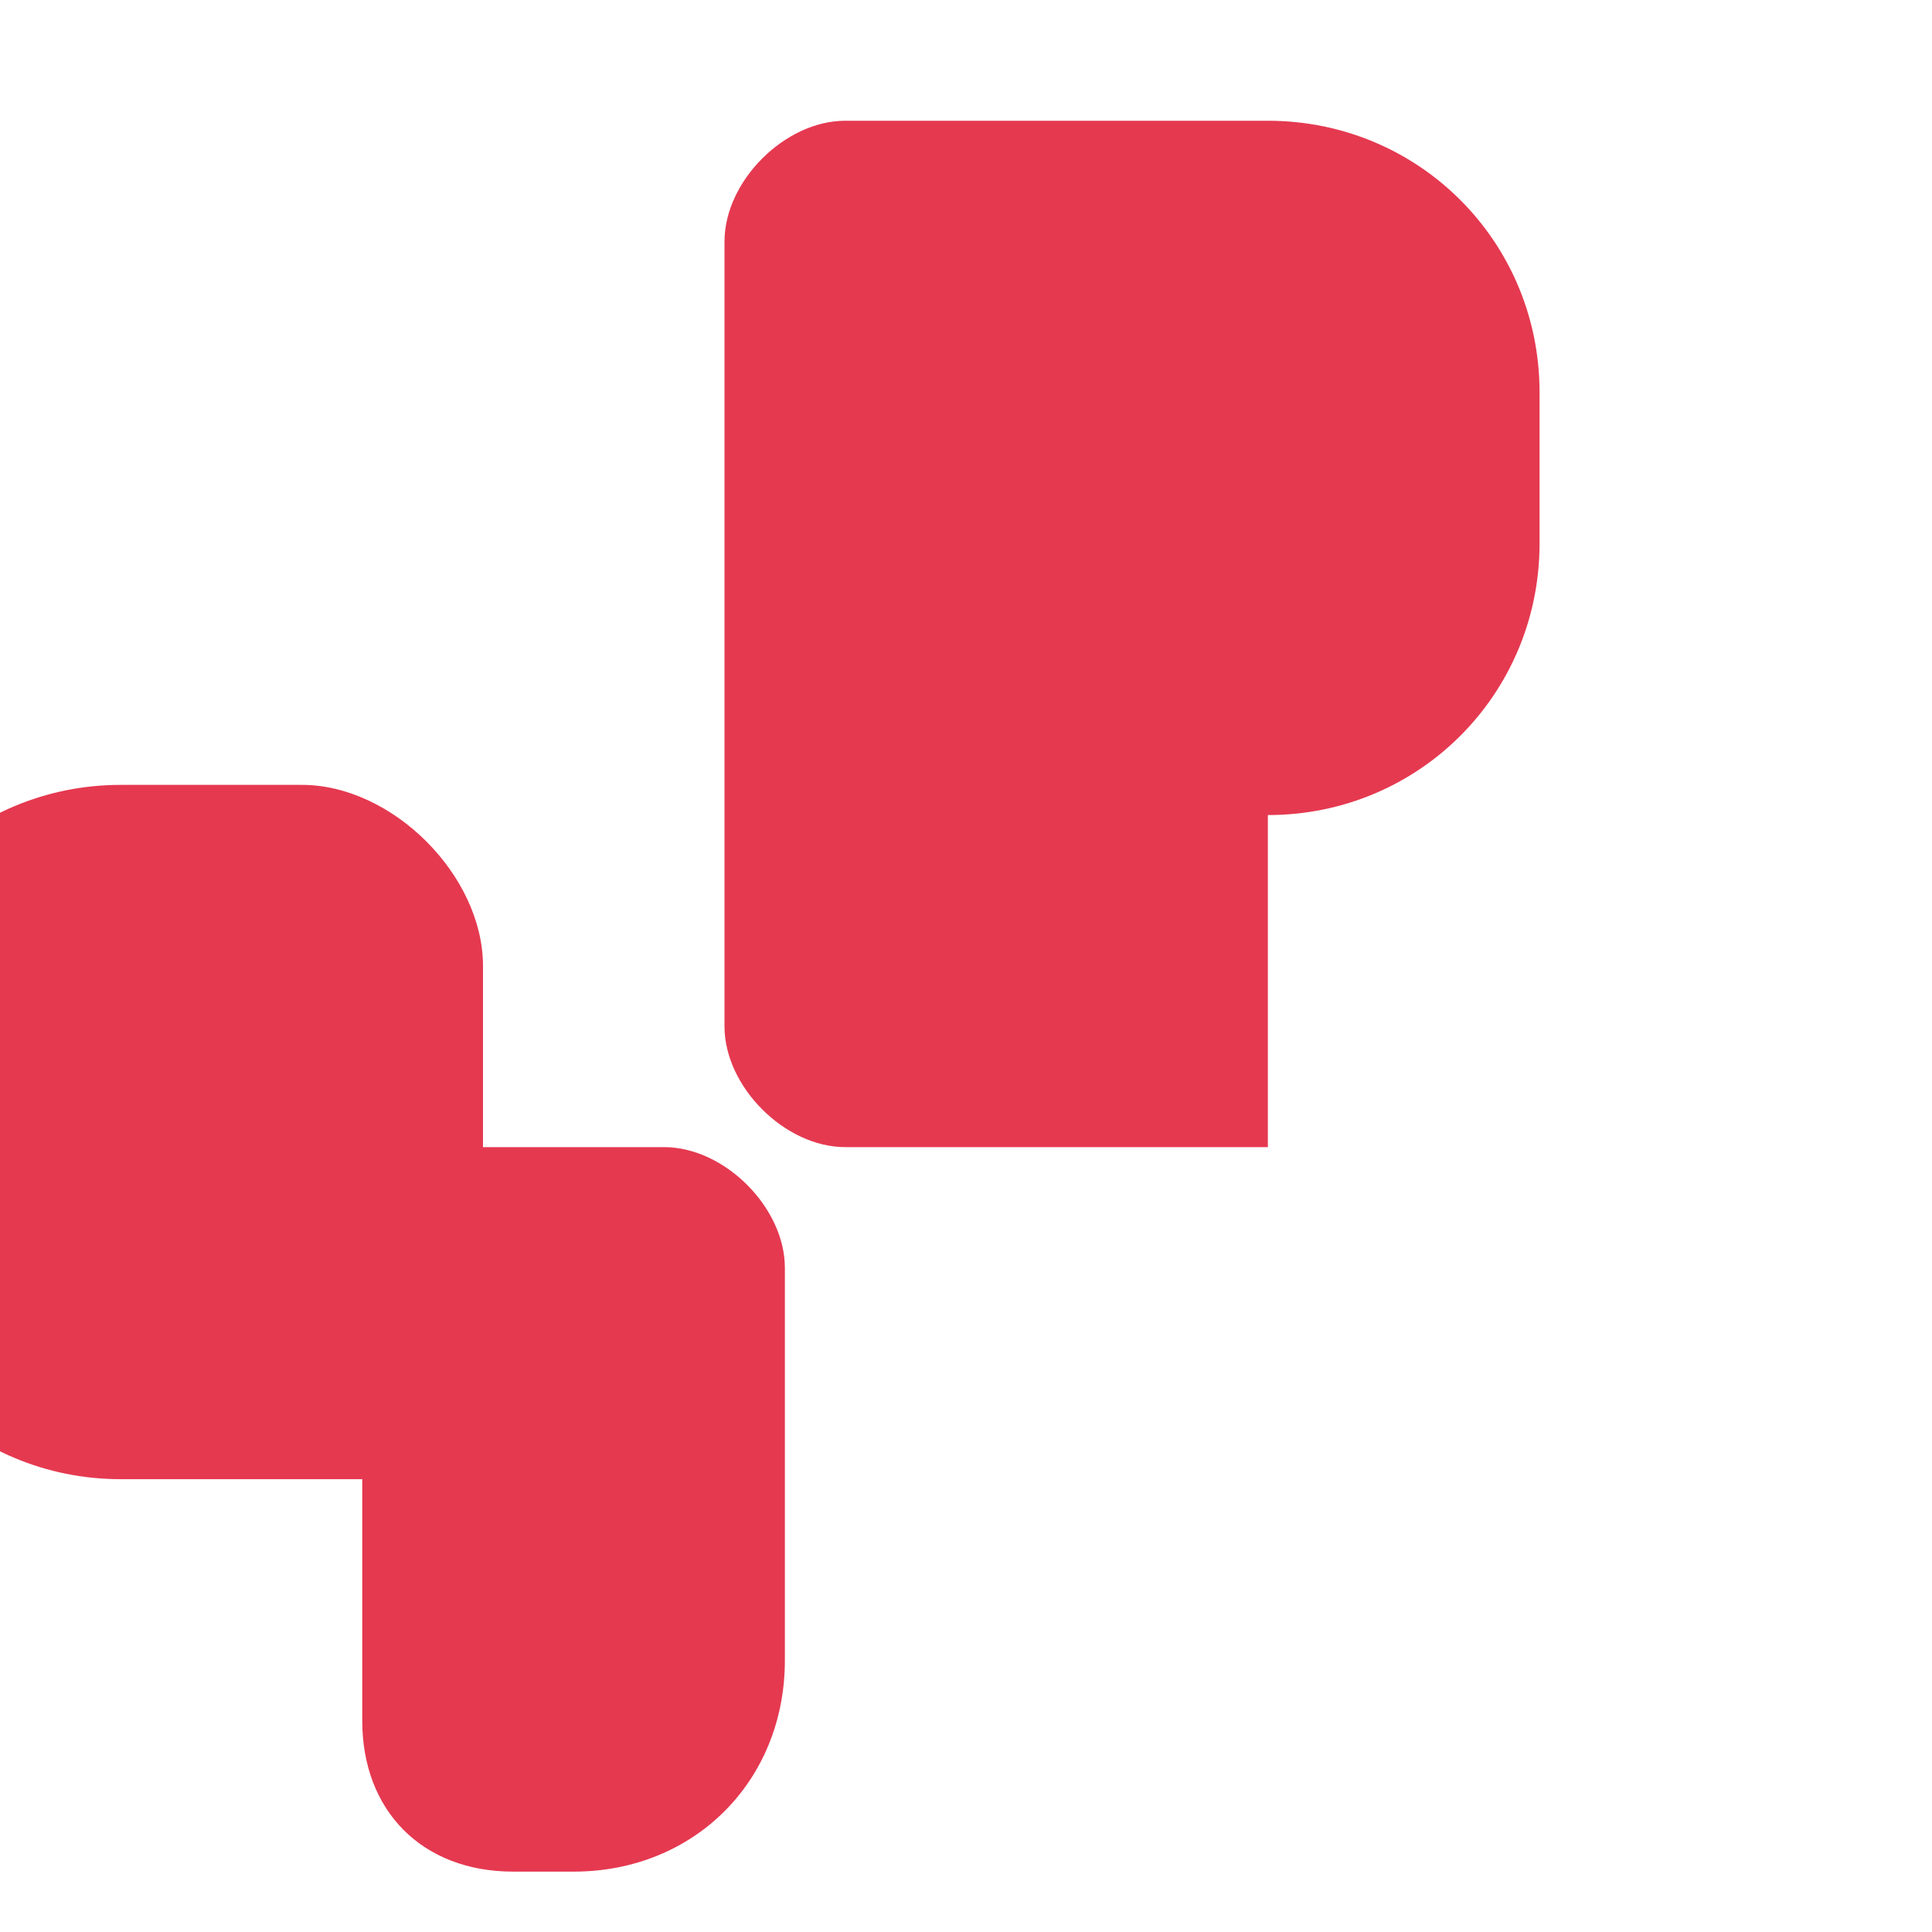
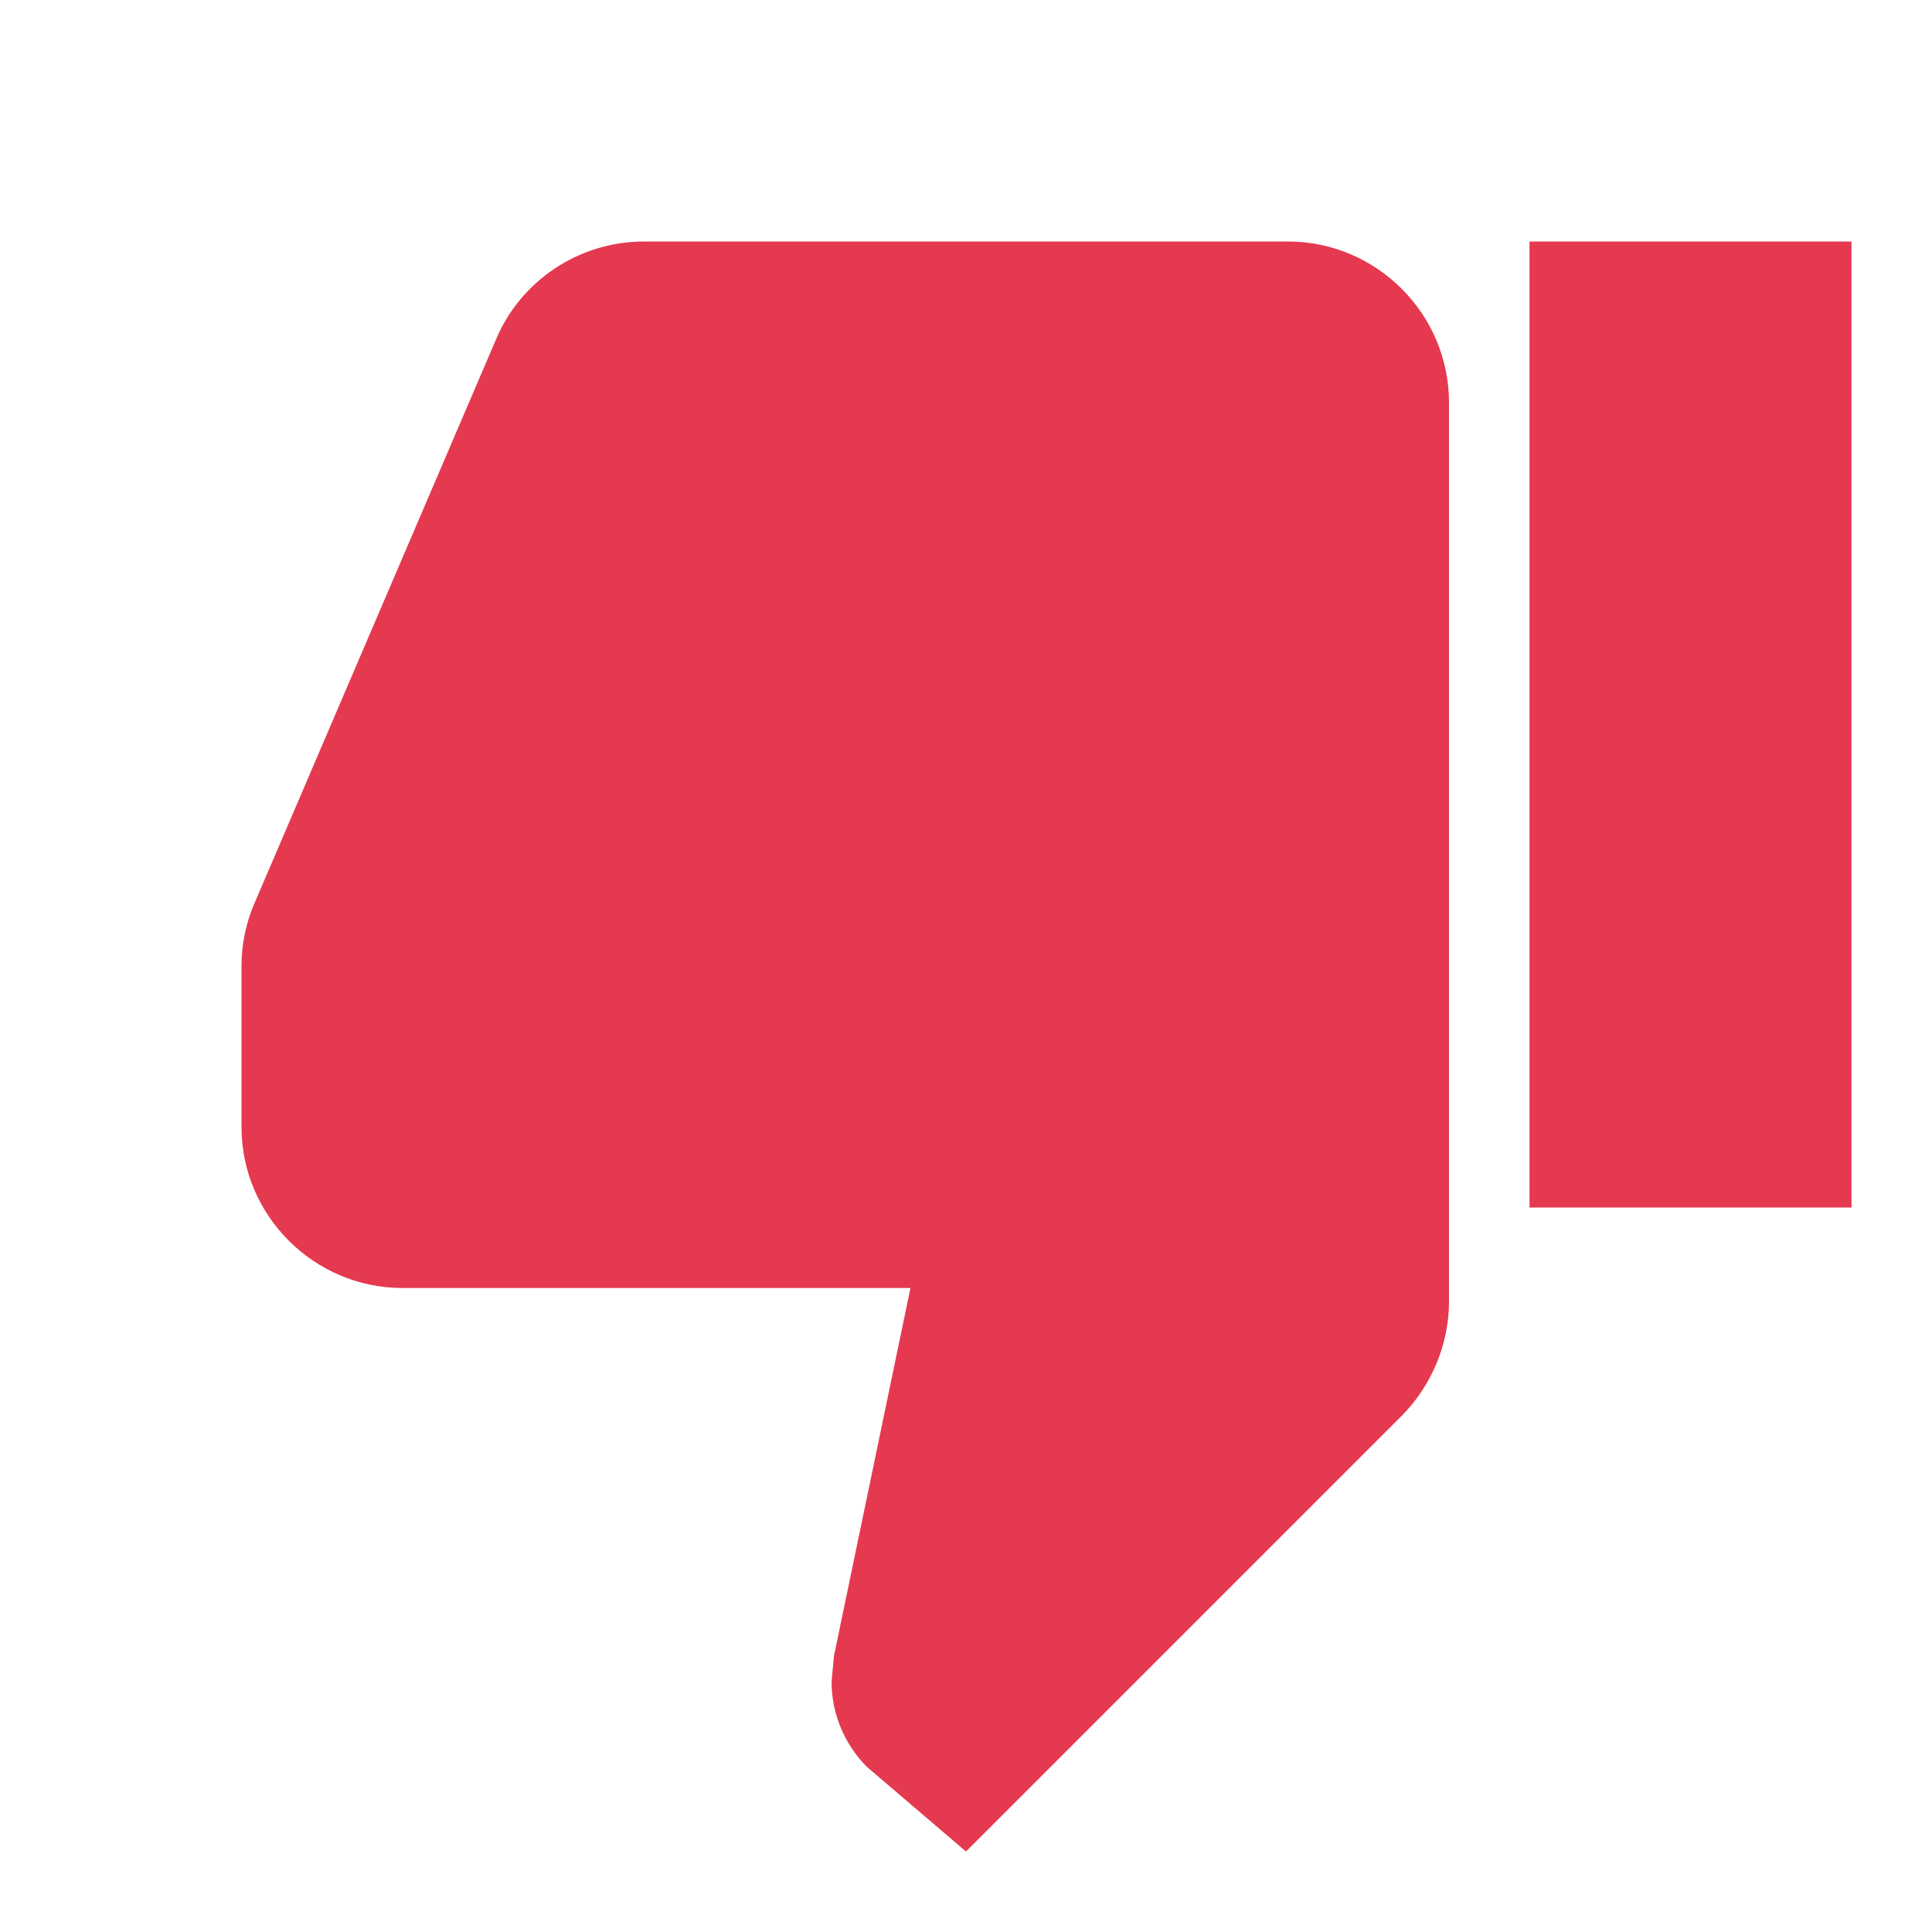
- <svg xmlns="http://www.w3.org/2000/svg" viewBox="0 0 128 128" aria-hidden="true" focusable="false">
-   <path fill="#E53950" d="M84 76H56c-4 0-8-4-8-8V16c0-4 4-8 8-8h28c10 0 18 8 18 18v10c0 10-8 18-18 18z" />
-   <path fill="#E53950" d="M20 76h24c4 0 8 4 8 8v26c0 8-6 14-14 14h-4c-6 0-10-4-10-10V98H8c-10 0-18-8-18-18V70c0-10 8-18 18-18h12c6 0 12 6 12 12v12z" />
+ <svg xmlns="http://www.w3.org/2000/svg" viewBox="0 0 24 24" aria-hidden="true" focusable="false">
+   <path fill="#E53950" d="M15 3H8c-.82 0-1.54.5-1.84 1.22L3.14 11.27c-.09.23-.14.47-.14.73v2c0 1.1.9 2 2 2h6.31l-.95 4.57-.03.32c0 .41.17.79.44 1.06L12 23l5.41-5.41c.37-.37.59-.89.59-1.42V5c0-1.1-.9-2-2-2zm4 0v12h4V3h-4z" />
</svg>
